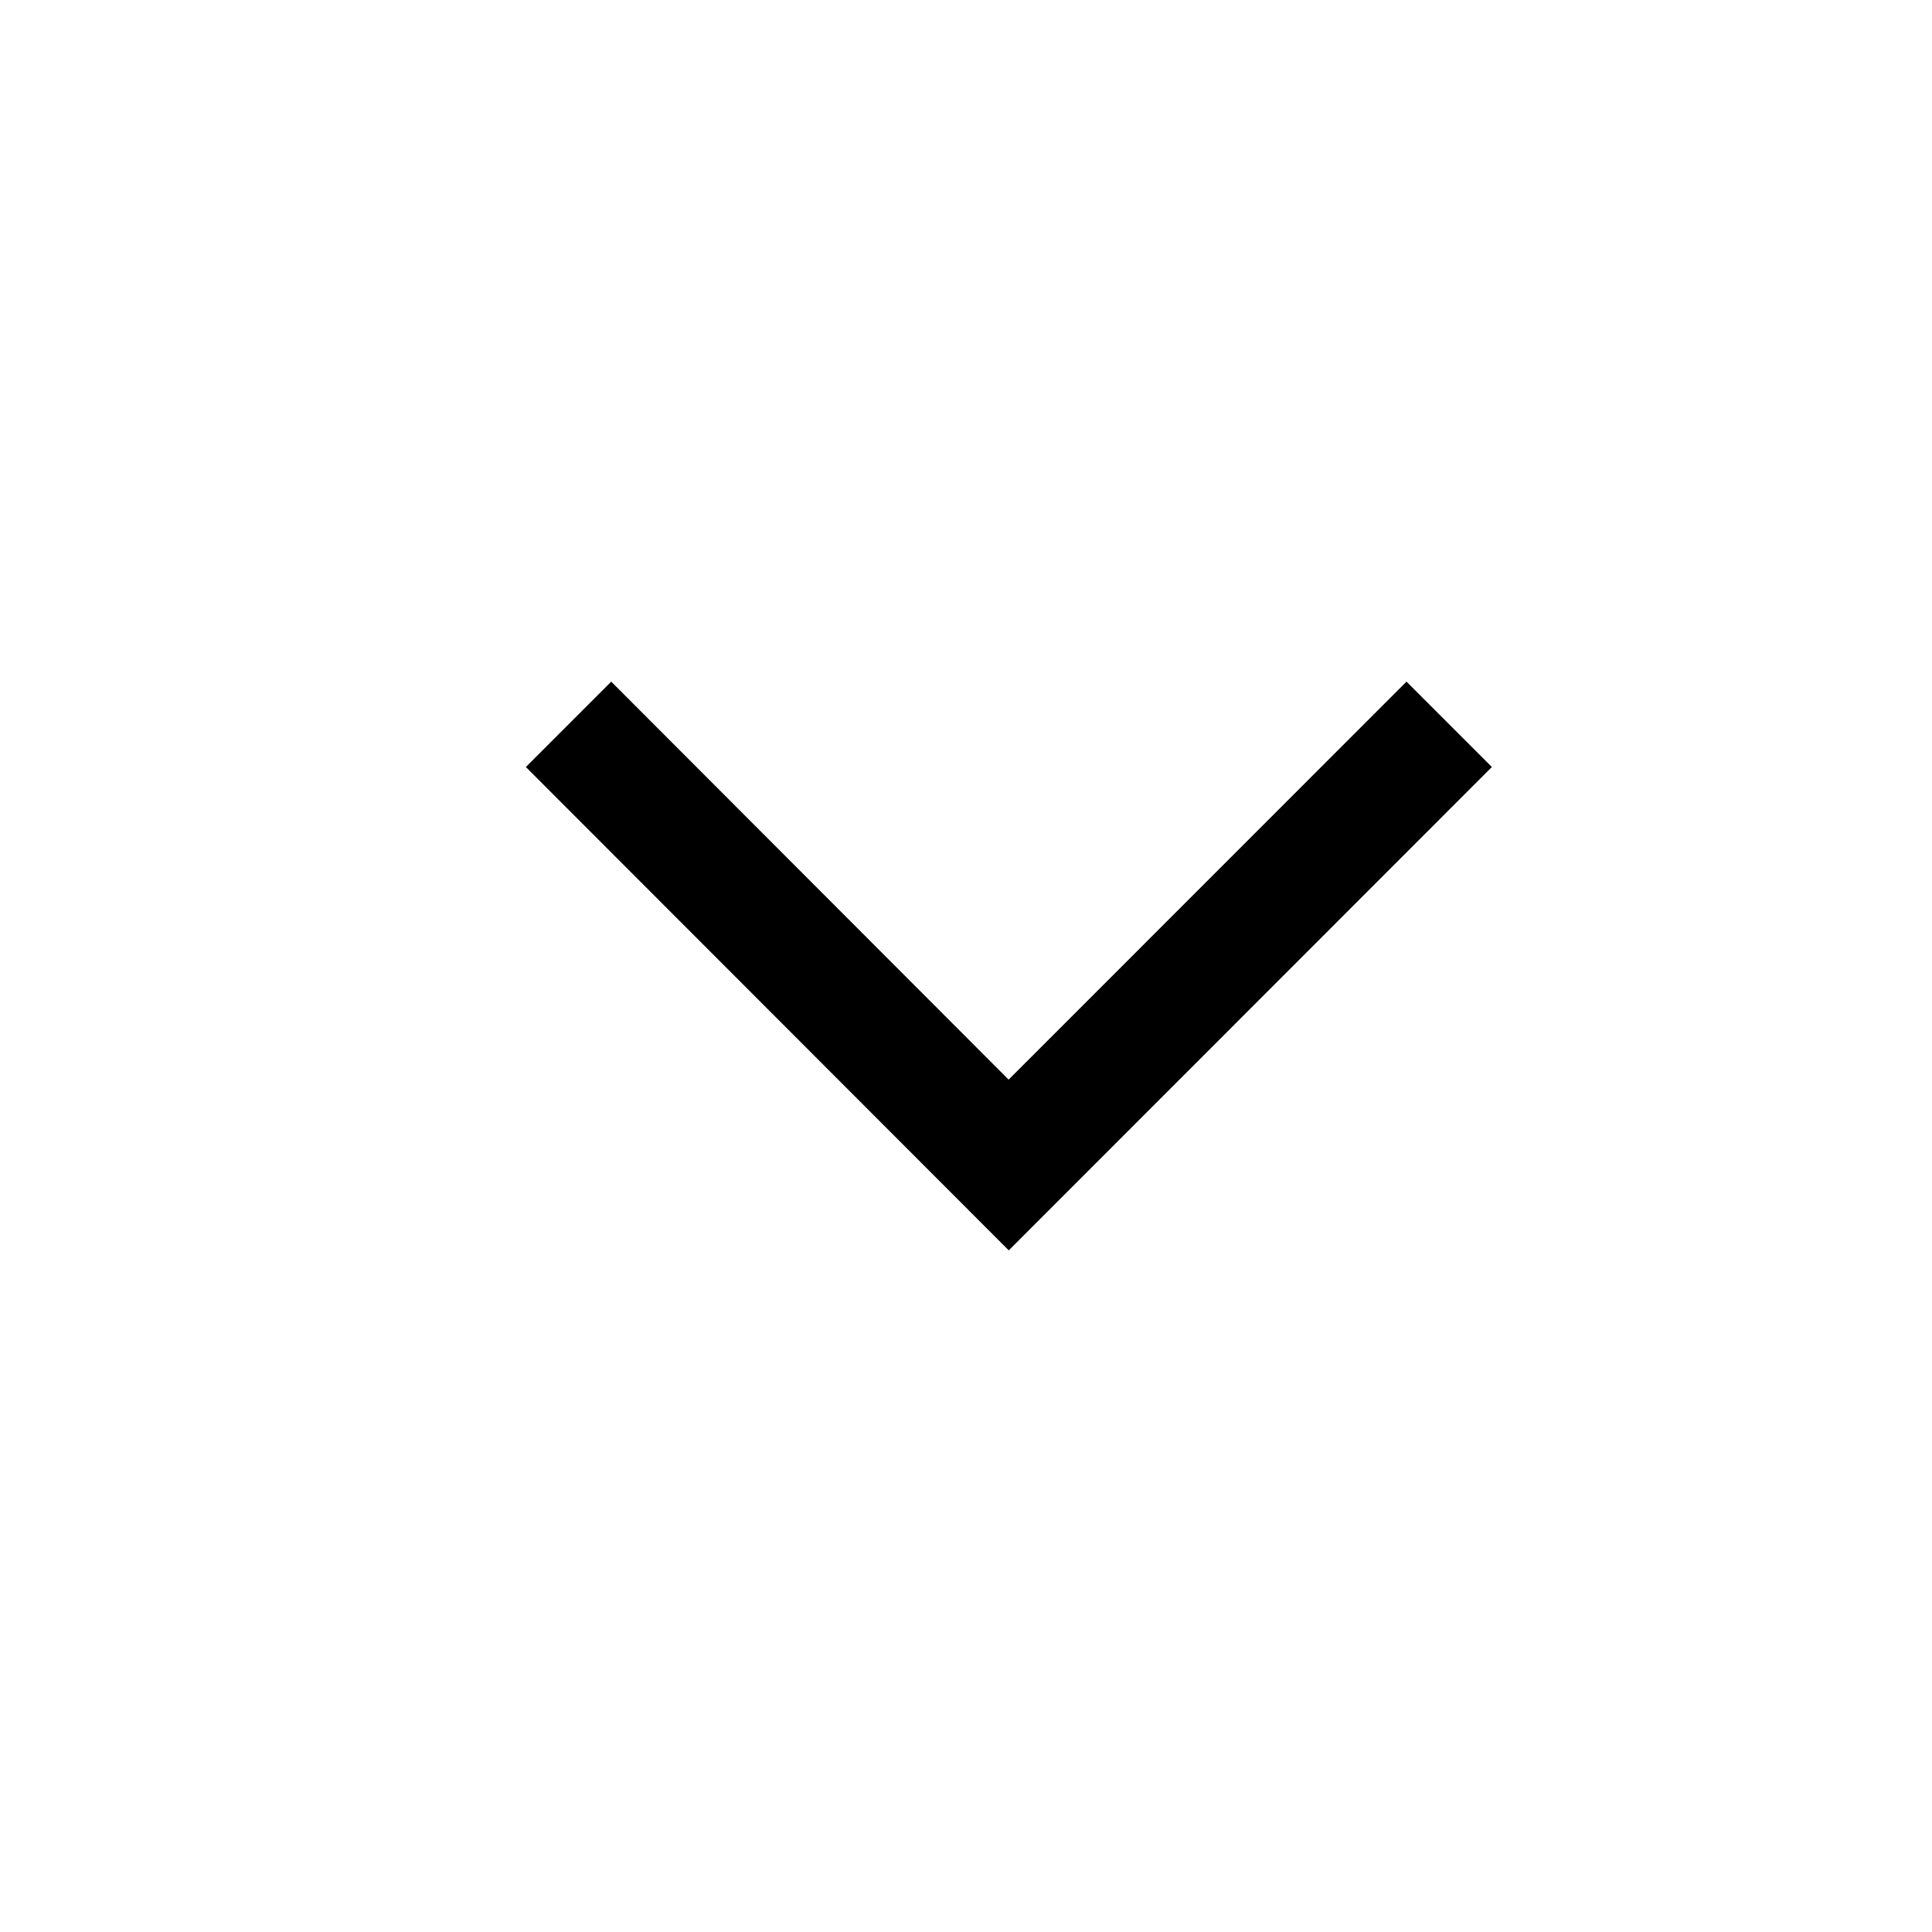
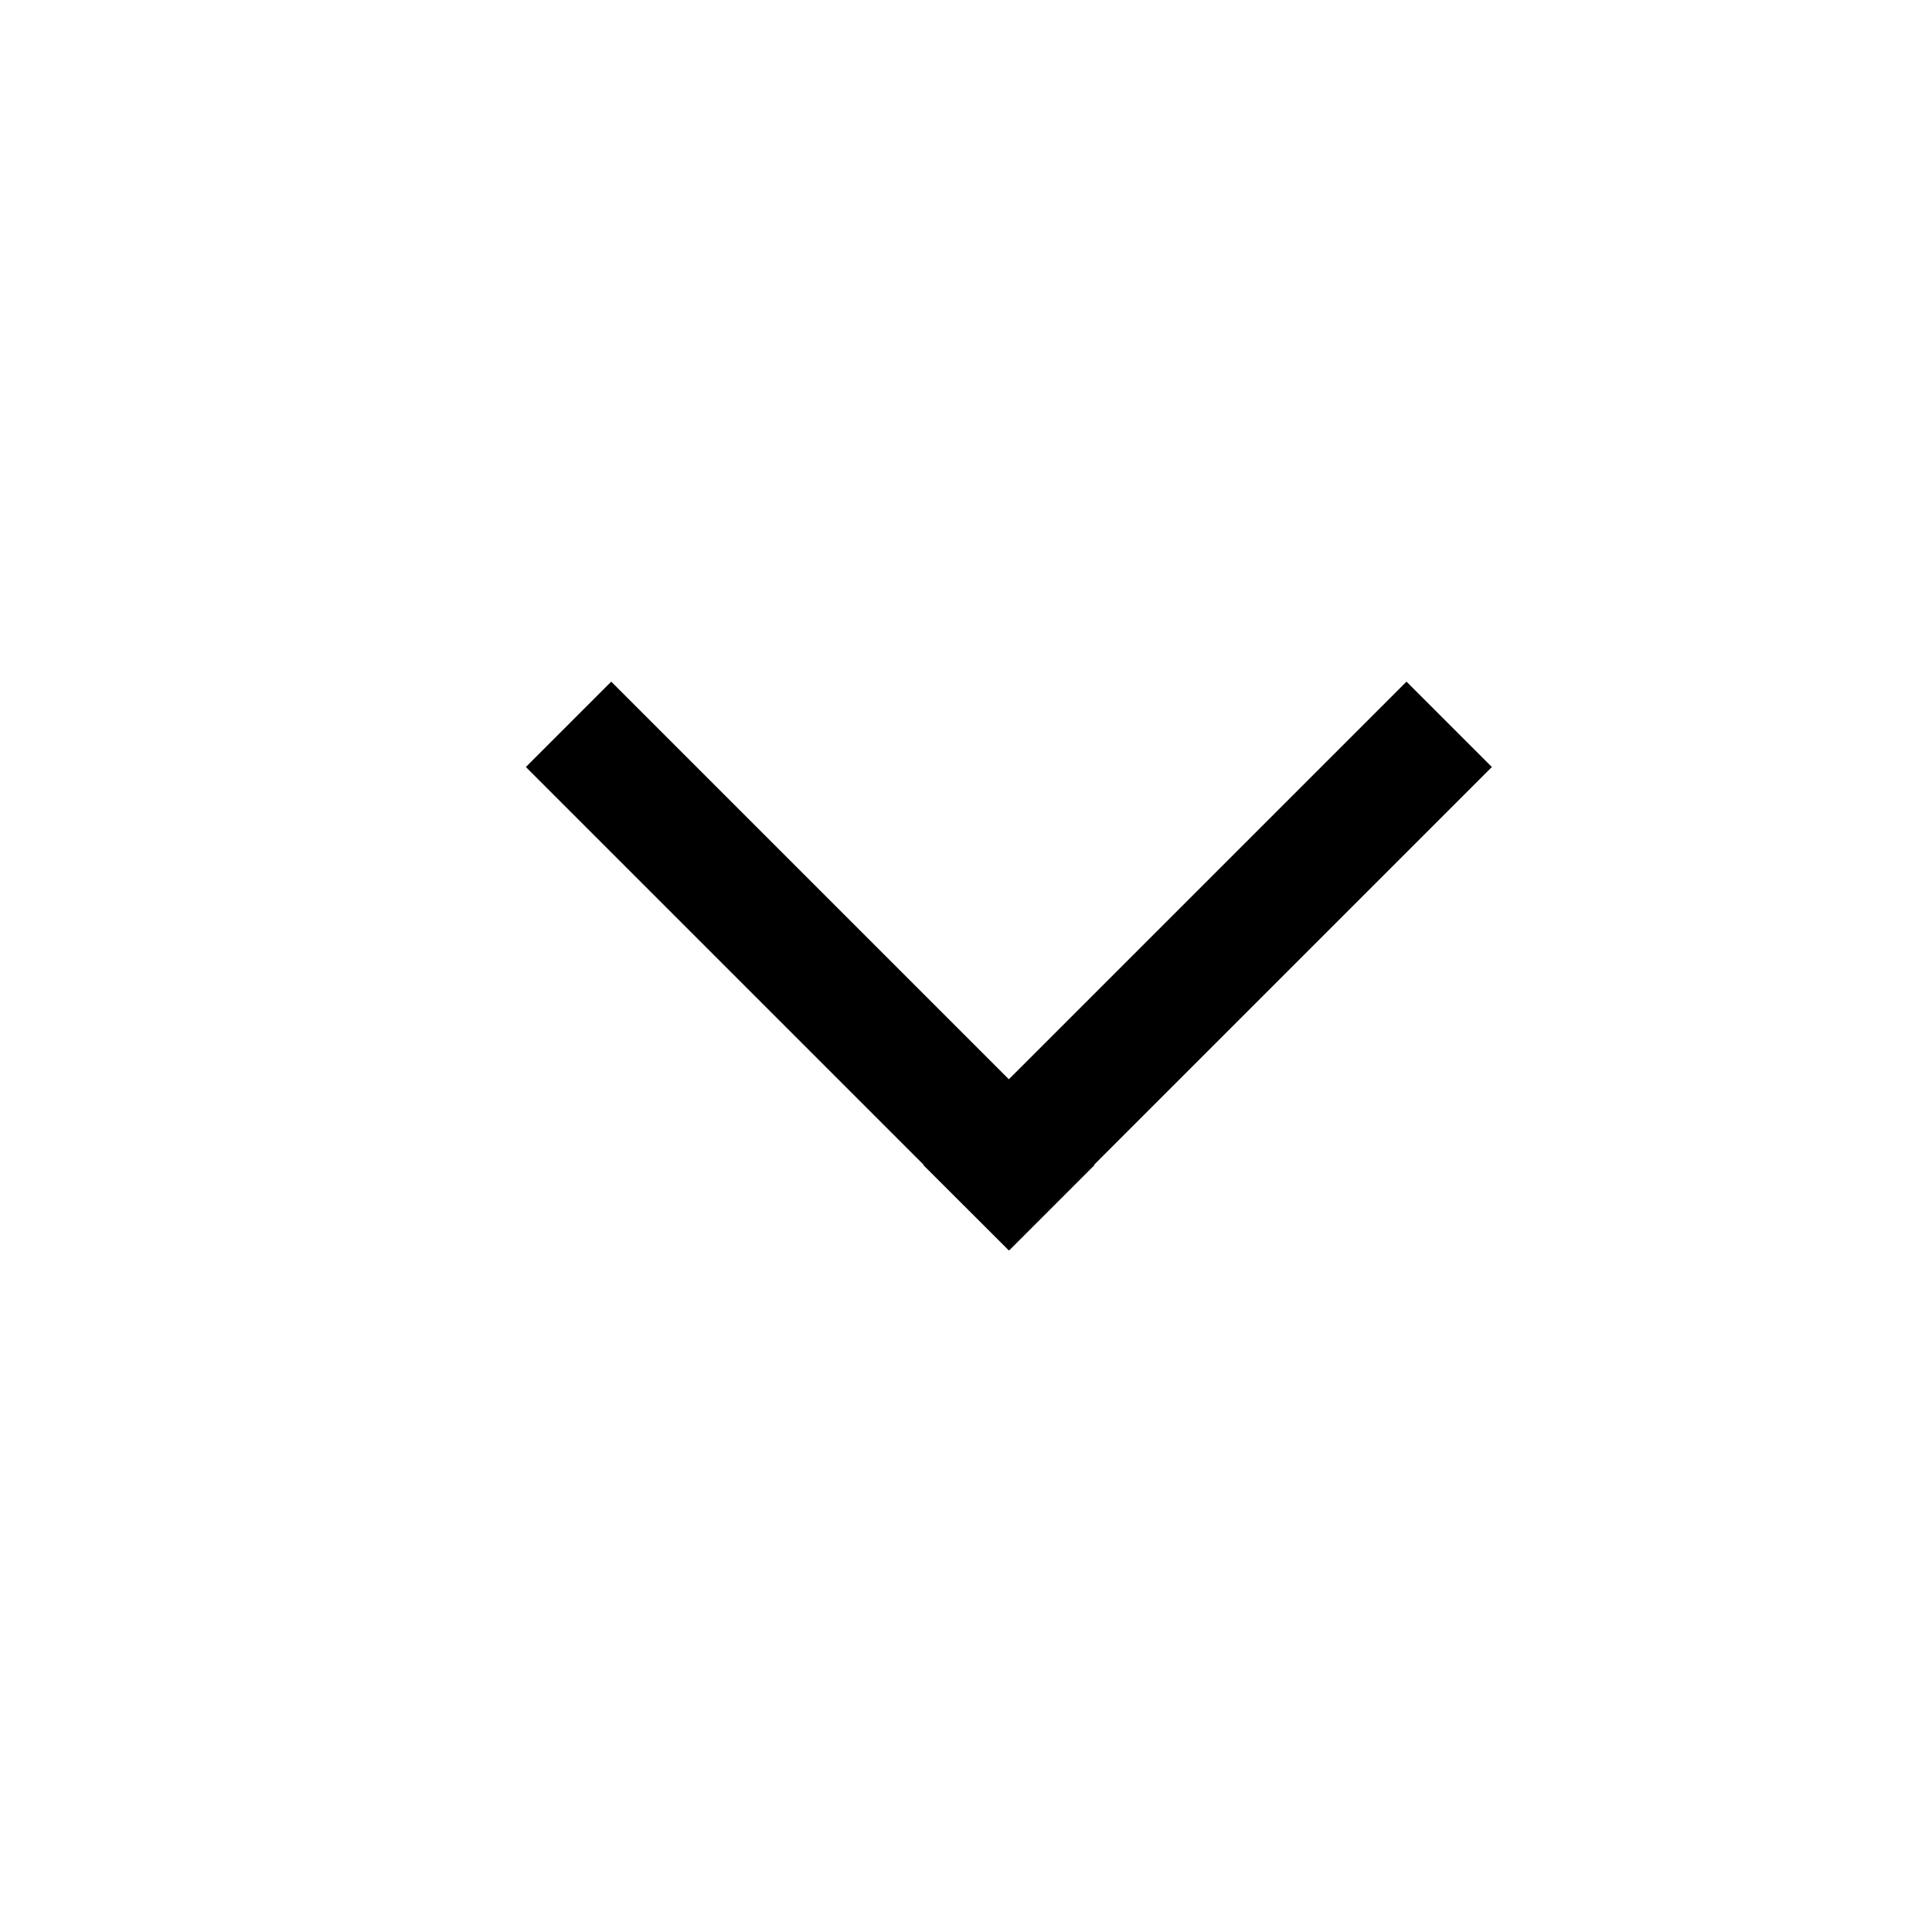
<svg xmlns="http://www.w3.org/2000/svg" width="16" height="16" viewBox="0 0 16 16">
-   <path fill-rule="evenodd" d="M6,7.999 L10.003,4 L10.71,4.707 L7.414,7.998 L10.71,11.293 L10.003,12 L6,7.999 Z" transform="rotate(-90 8.355 8)" />
+   <path fill-rule="evenodd" d="M11.648,5.645 L12.355,6.352 L9.062,9.645 L9.064,9.649 L8.357,10.356 L8.355,10.352 L8.354,10.355 L7.646,9.648 L7.648,9.645 L4.355,6.352 L5.062,5.645 L8.355,8.938 L11.648,5.645 Z" />
</svg>
